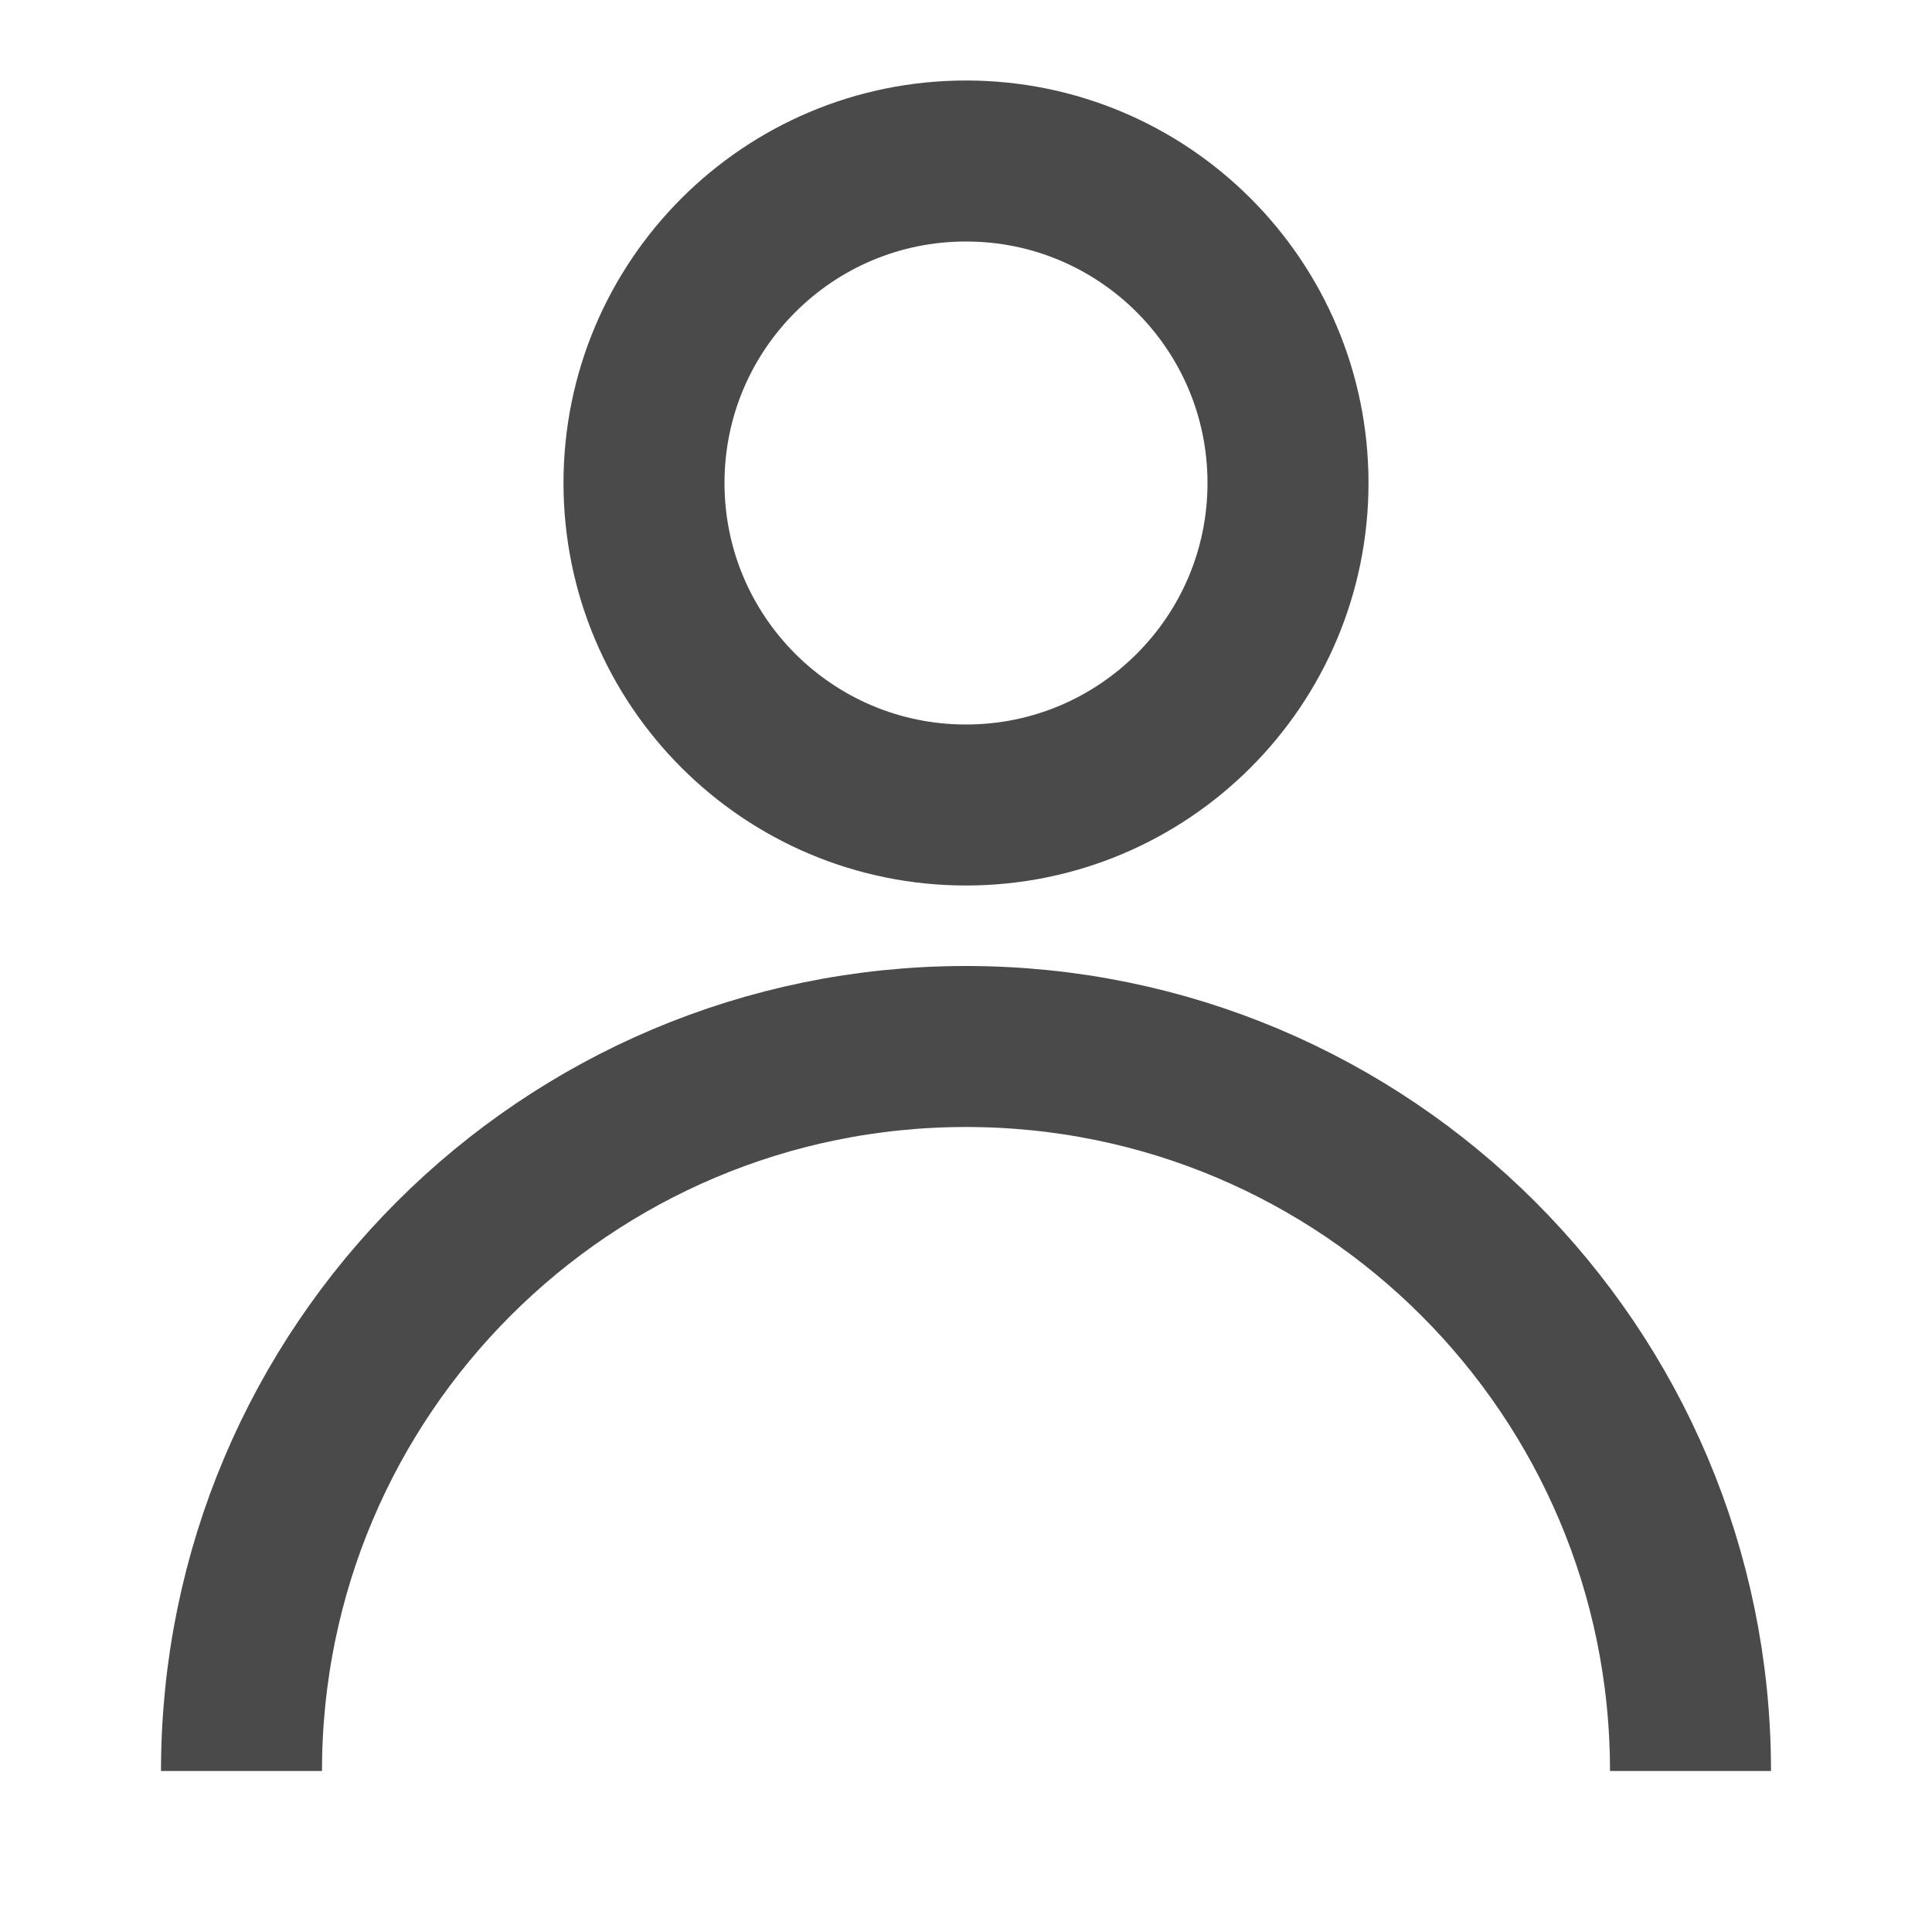
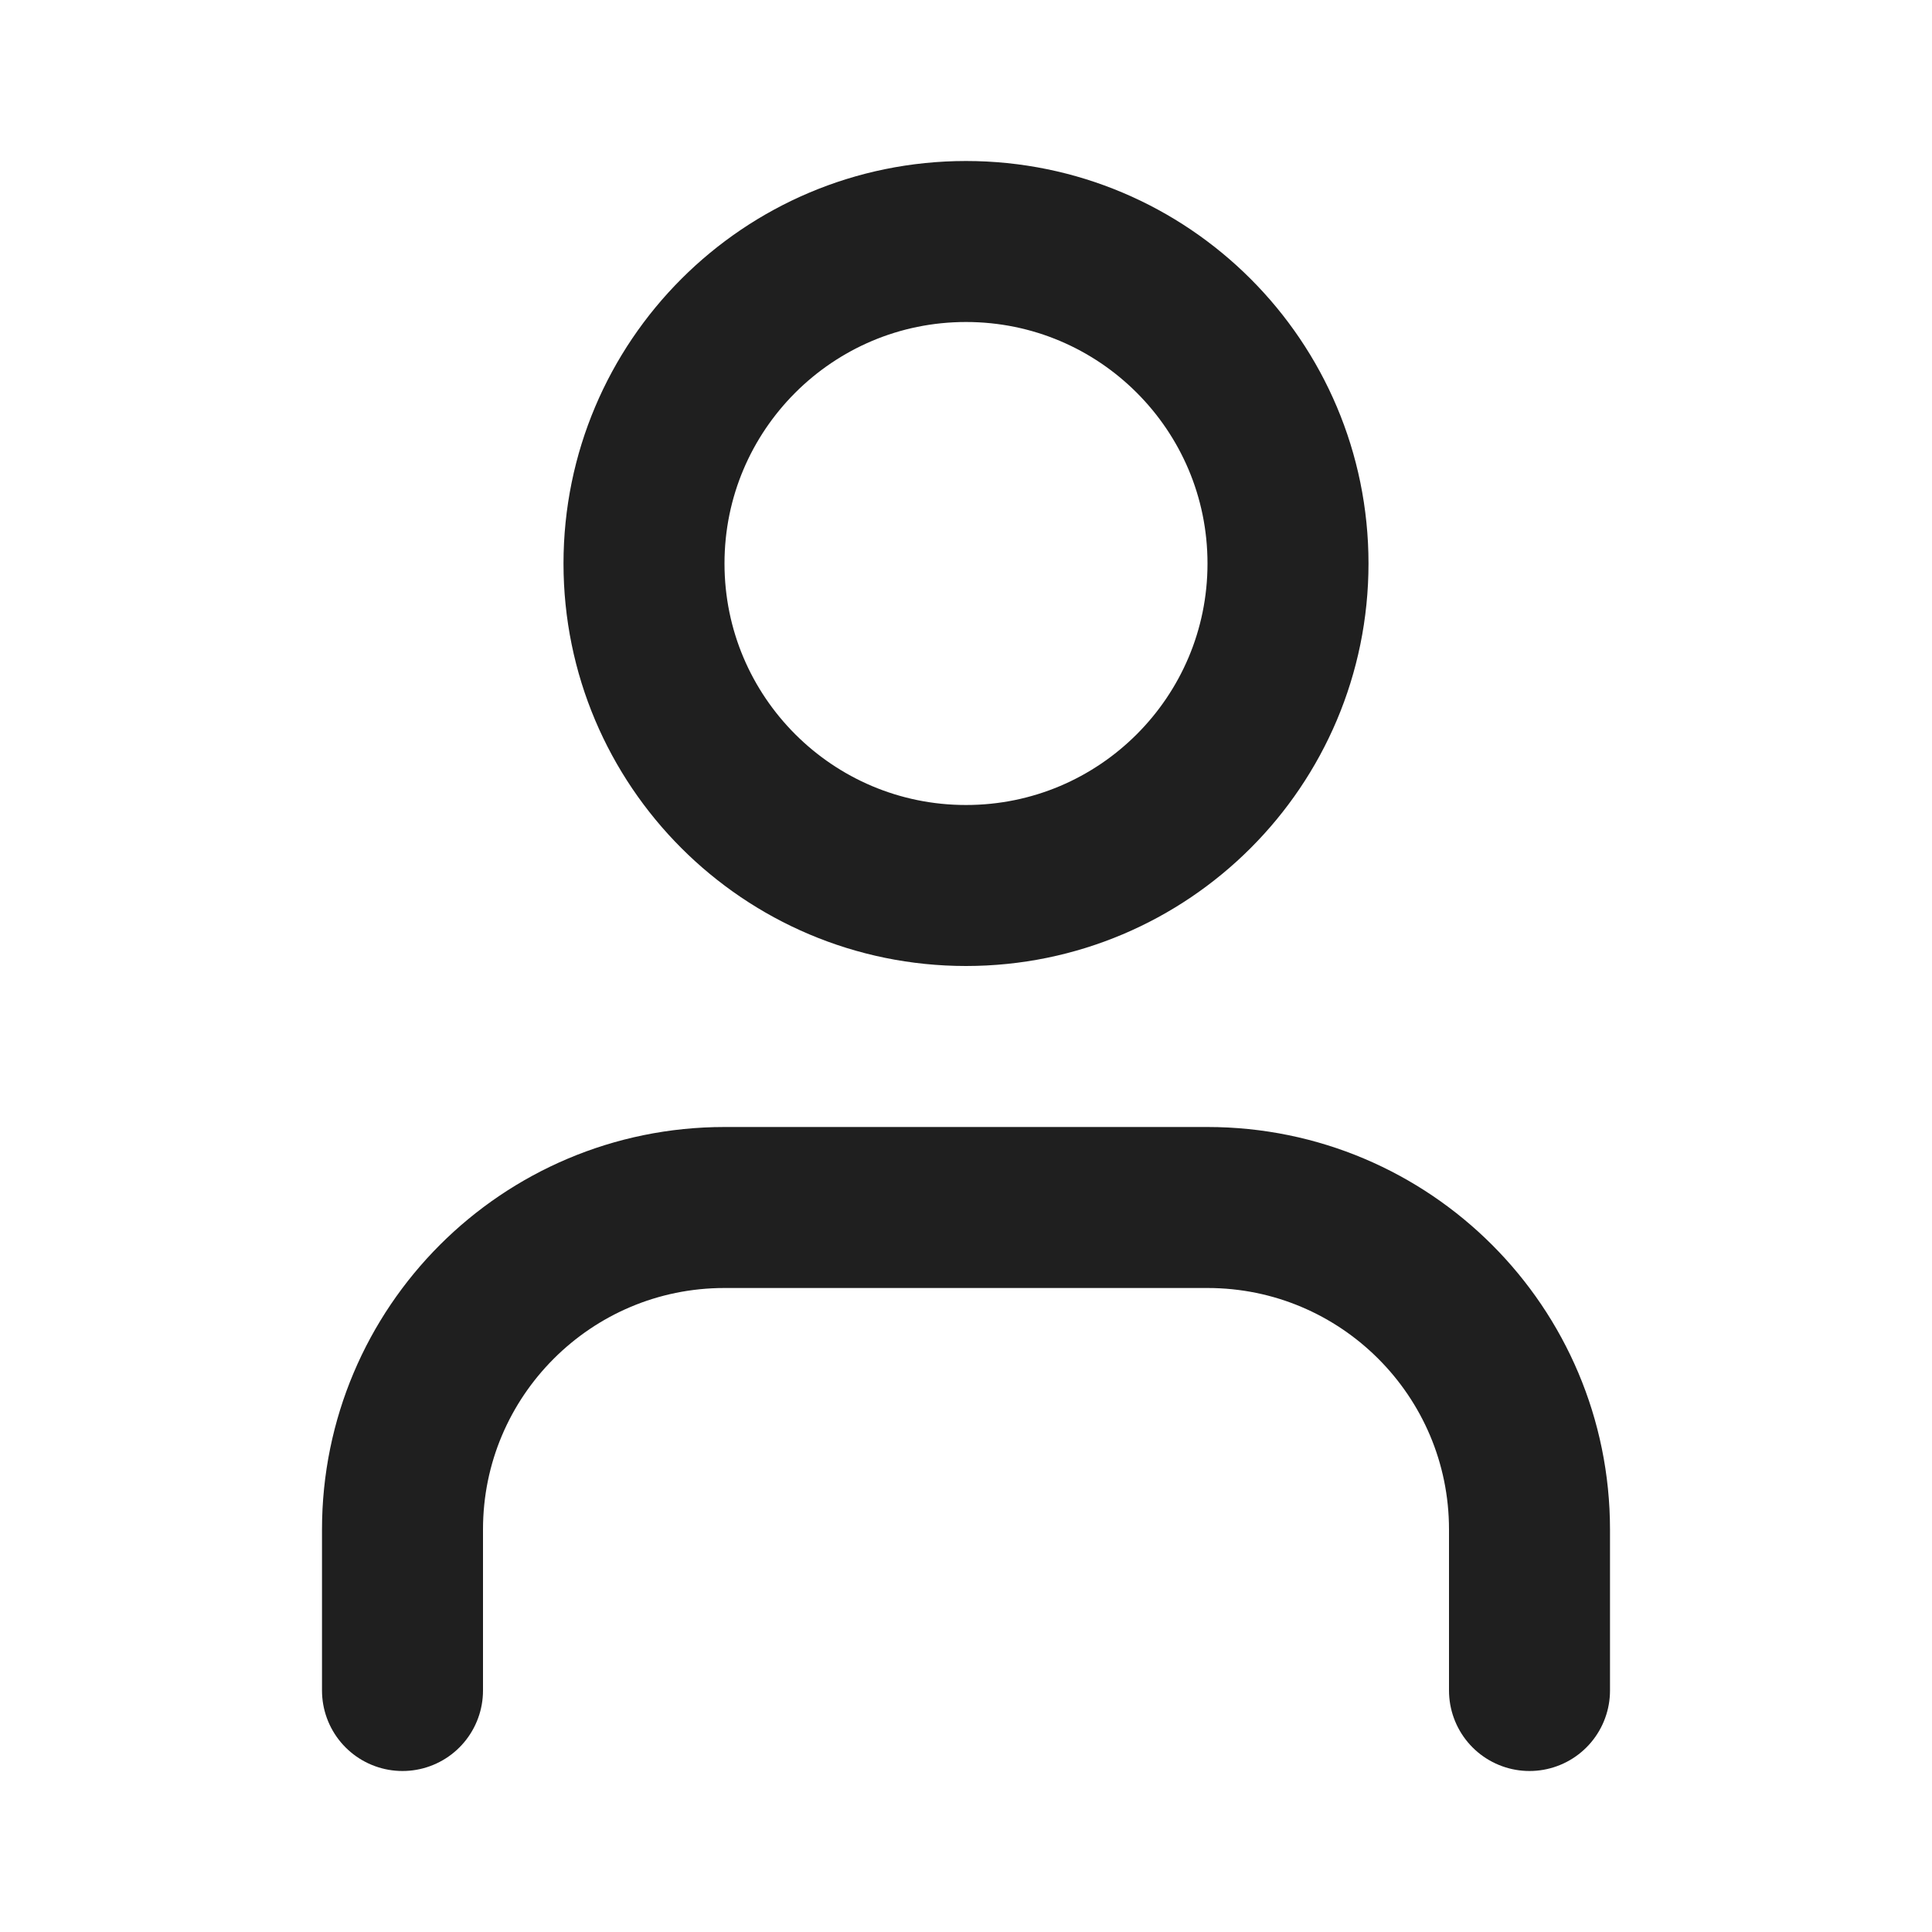
- <svg xmlns="http://www.w3.org/2000/svg" width="16" height="16" viewBox="0 0 48 48" fill="none">
-   <circle cx="24" cy="12" r="8" fill="none" stroke="#4a4a4a" stroke-width="4" stroke-linecap="butt" stroke-linejoin="miter" />
-   <path d="M42 44C42 34.059 33.941 26 24 26C14.059 26 6 34.059 6 44" stroke="#4a4a4a" stroke-width="4" stroke-linecap="butt" stroke-linejoin="miter" />
+ <svg xmlns="http://www.w3.org/2000/svg" width="16" height="16" viewBox="0 0 24 24" fill="none" stroke="#1f1f1f" stroke-width="2" stroke-linecap="round" stroke-linejoin="round">
+   <path d="M19 21v-2a4 4 0 0 0-4-4H9a4 4 0 0 0-4 4v2" />
+   <circle cx="12" cy="7" r="4" />
</svg>
